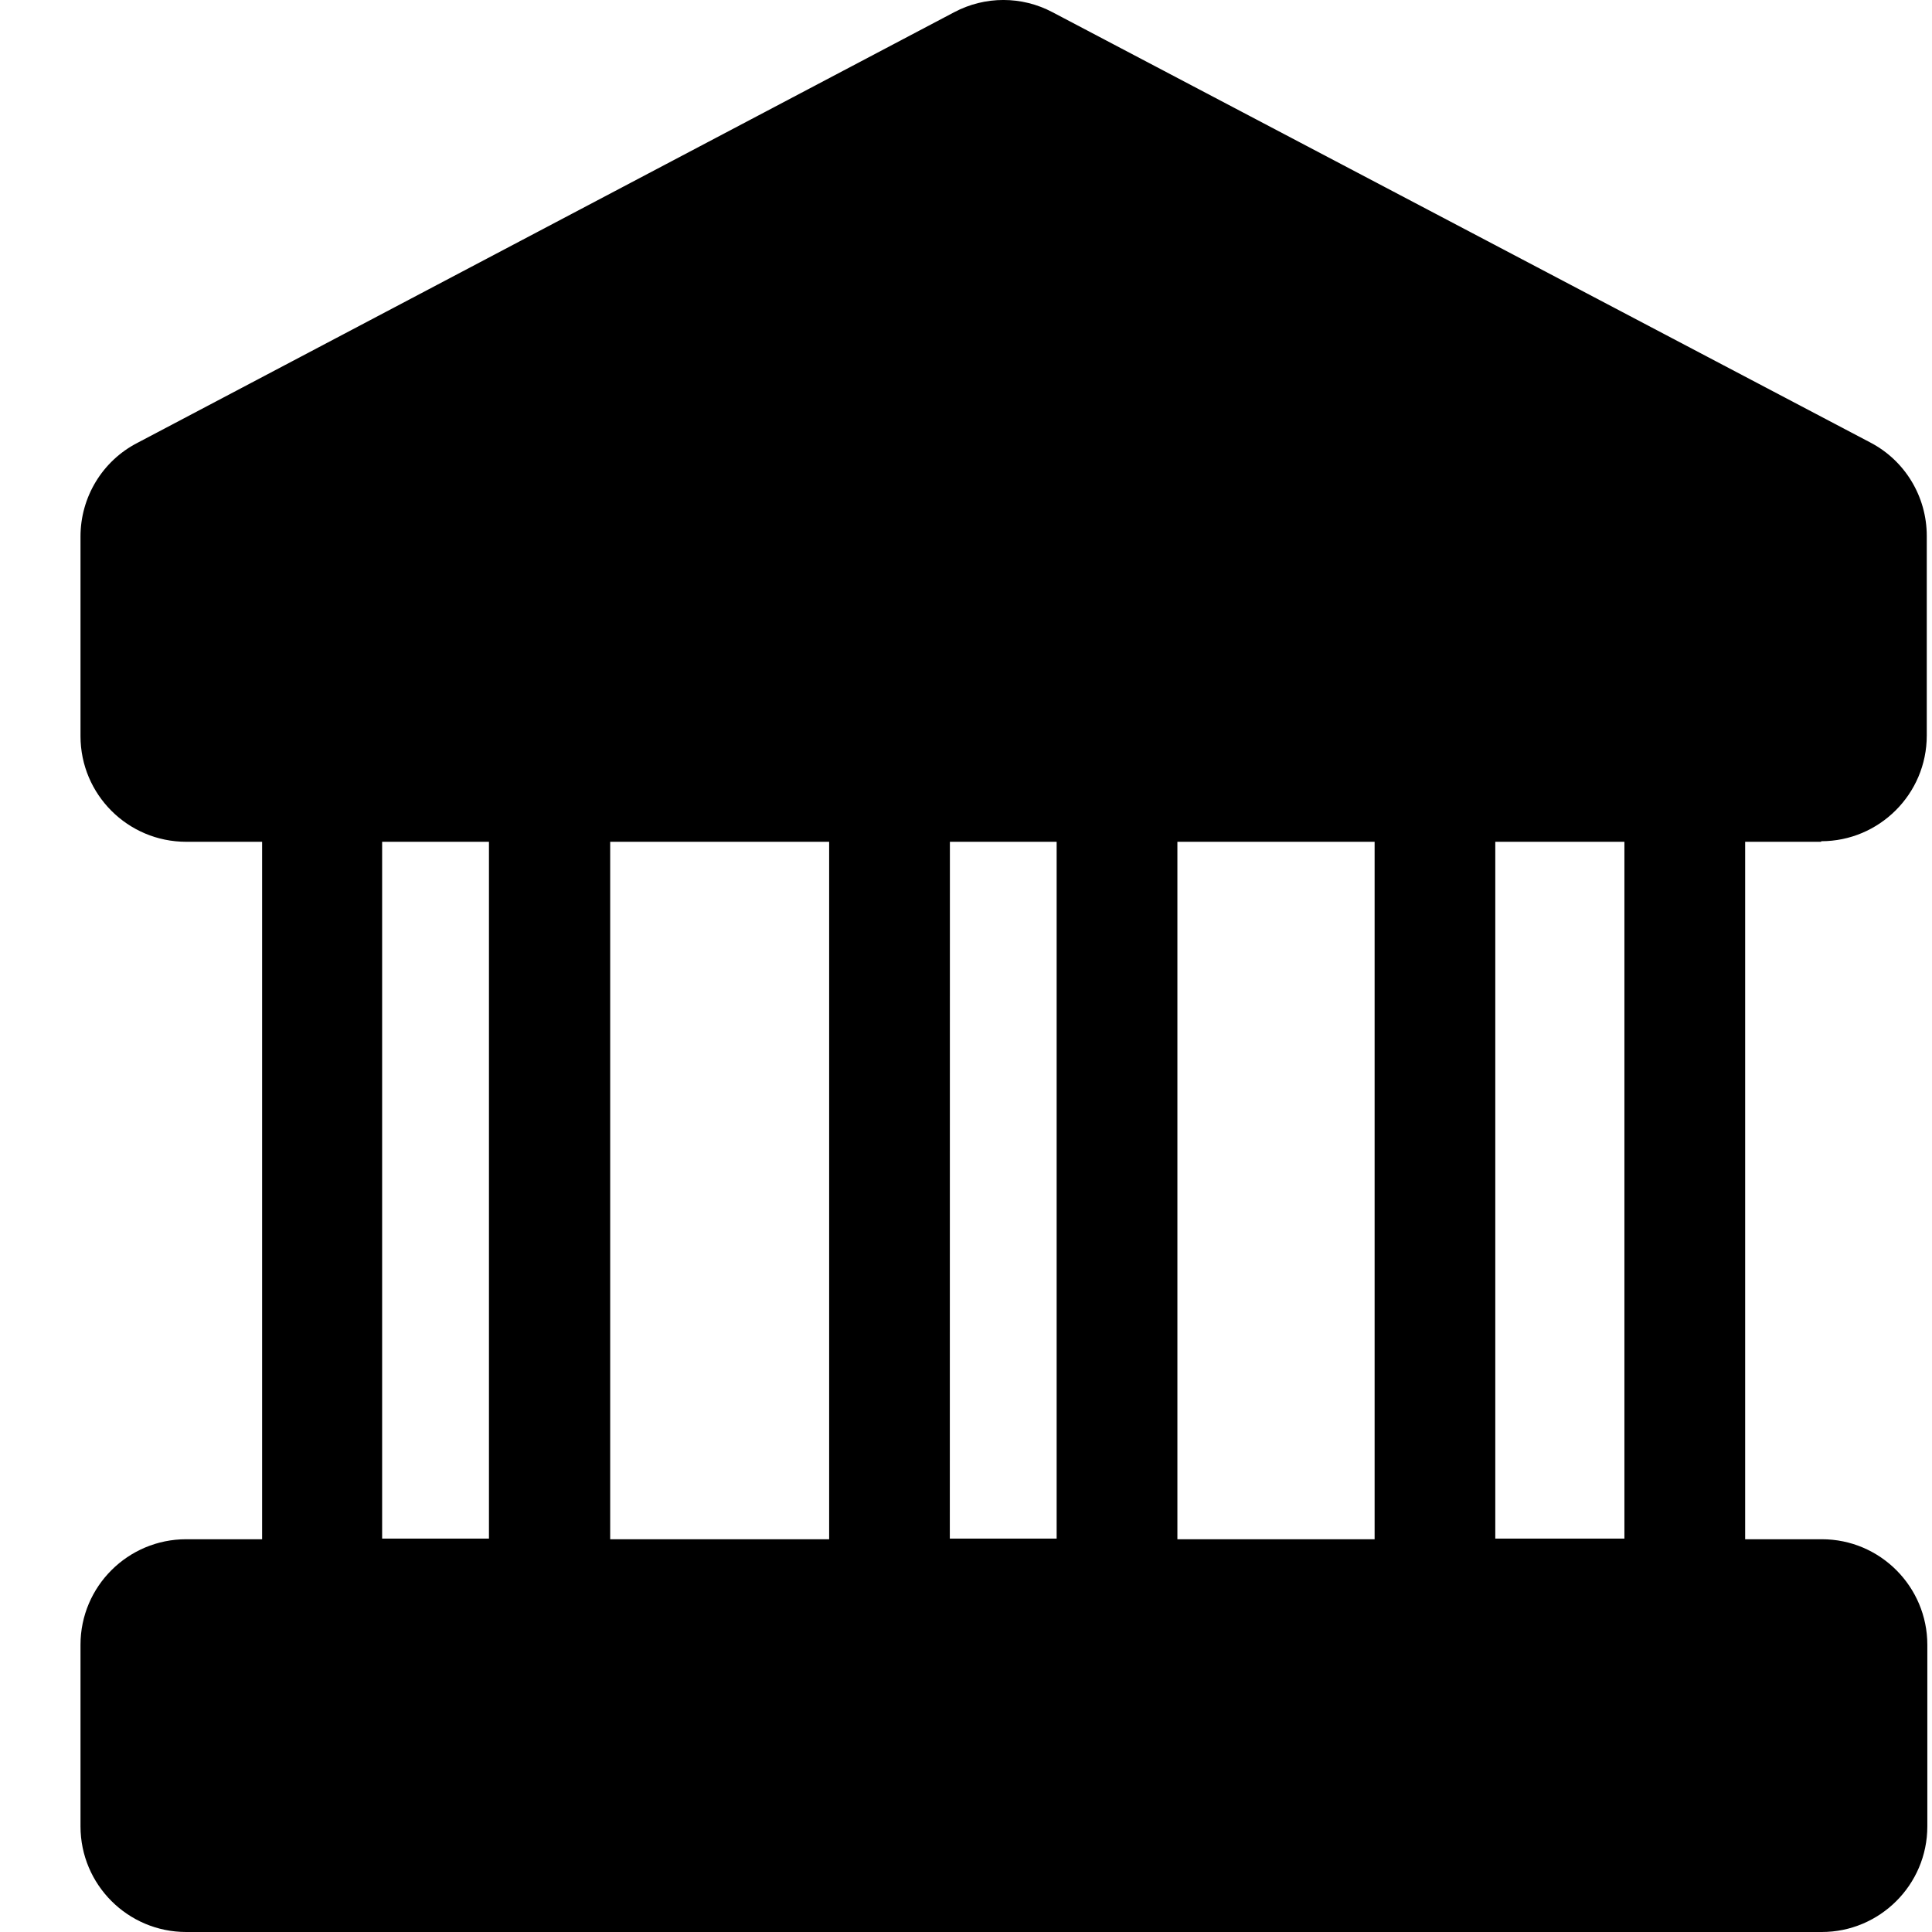
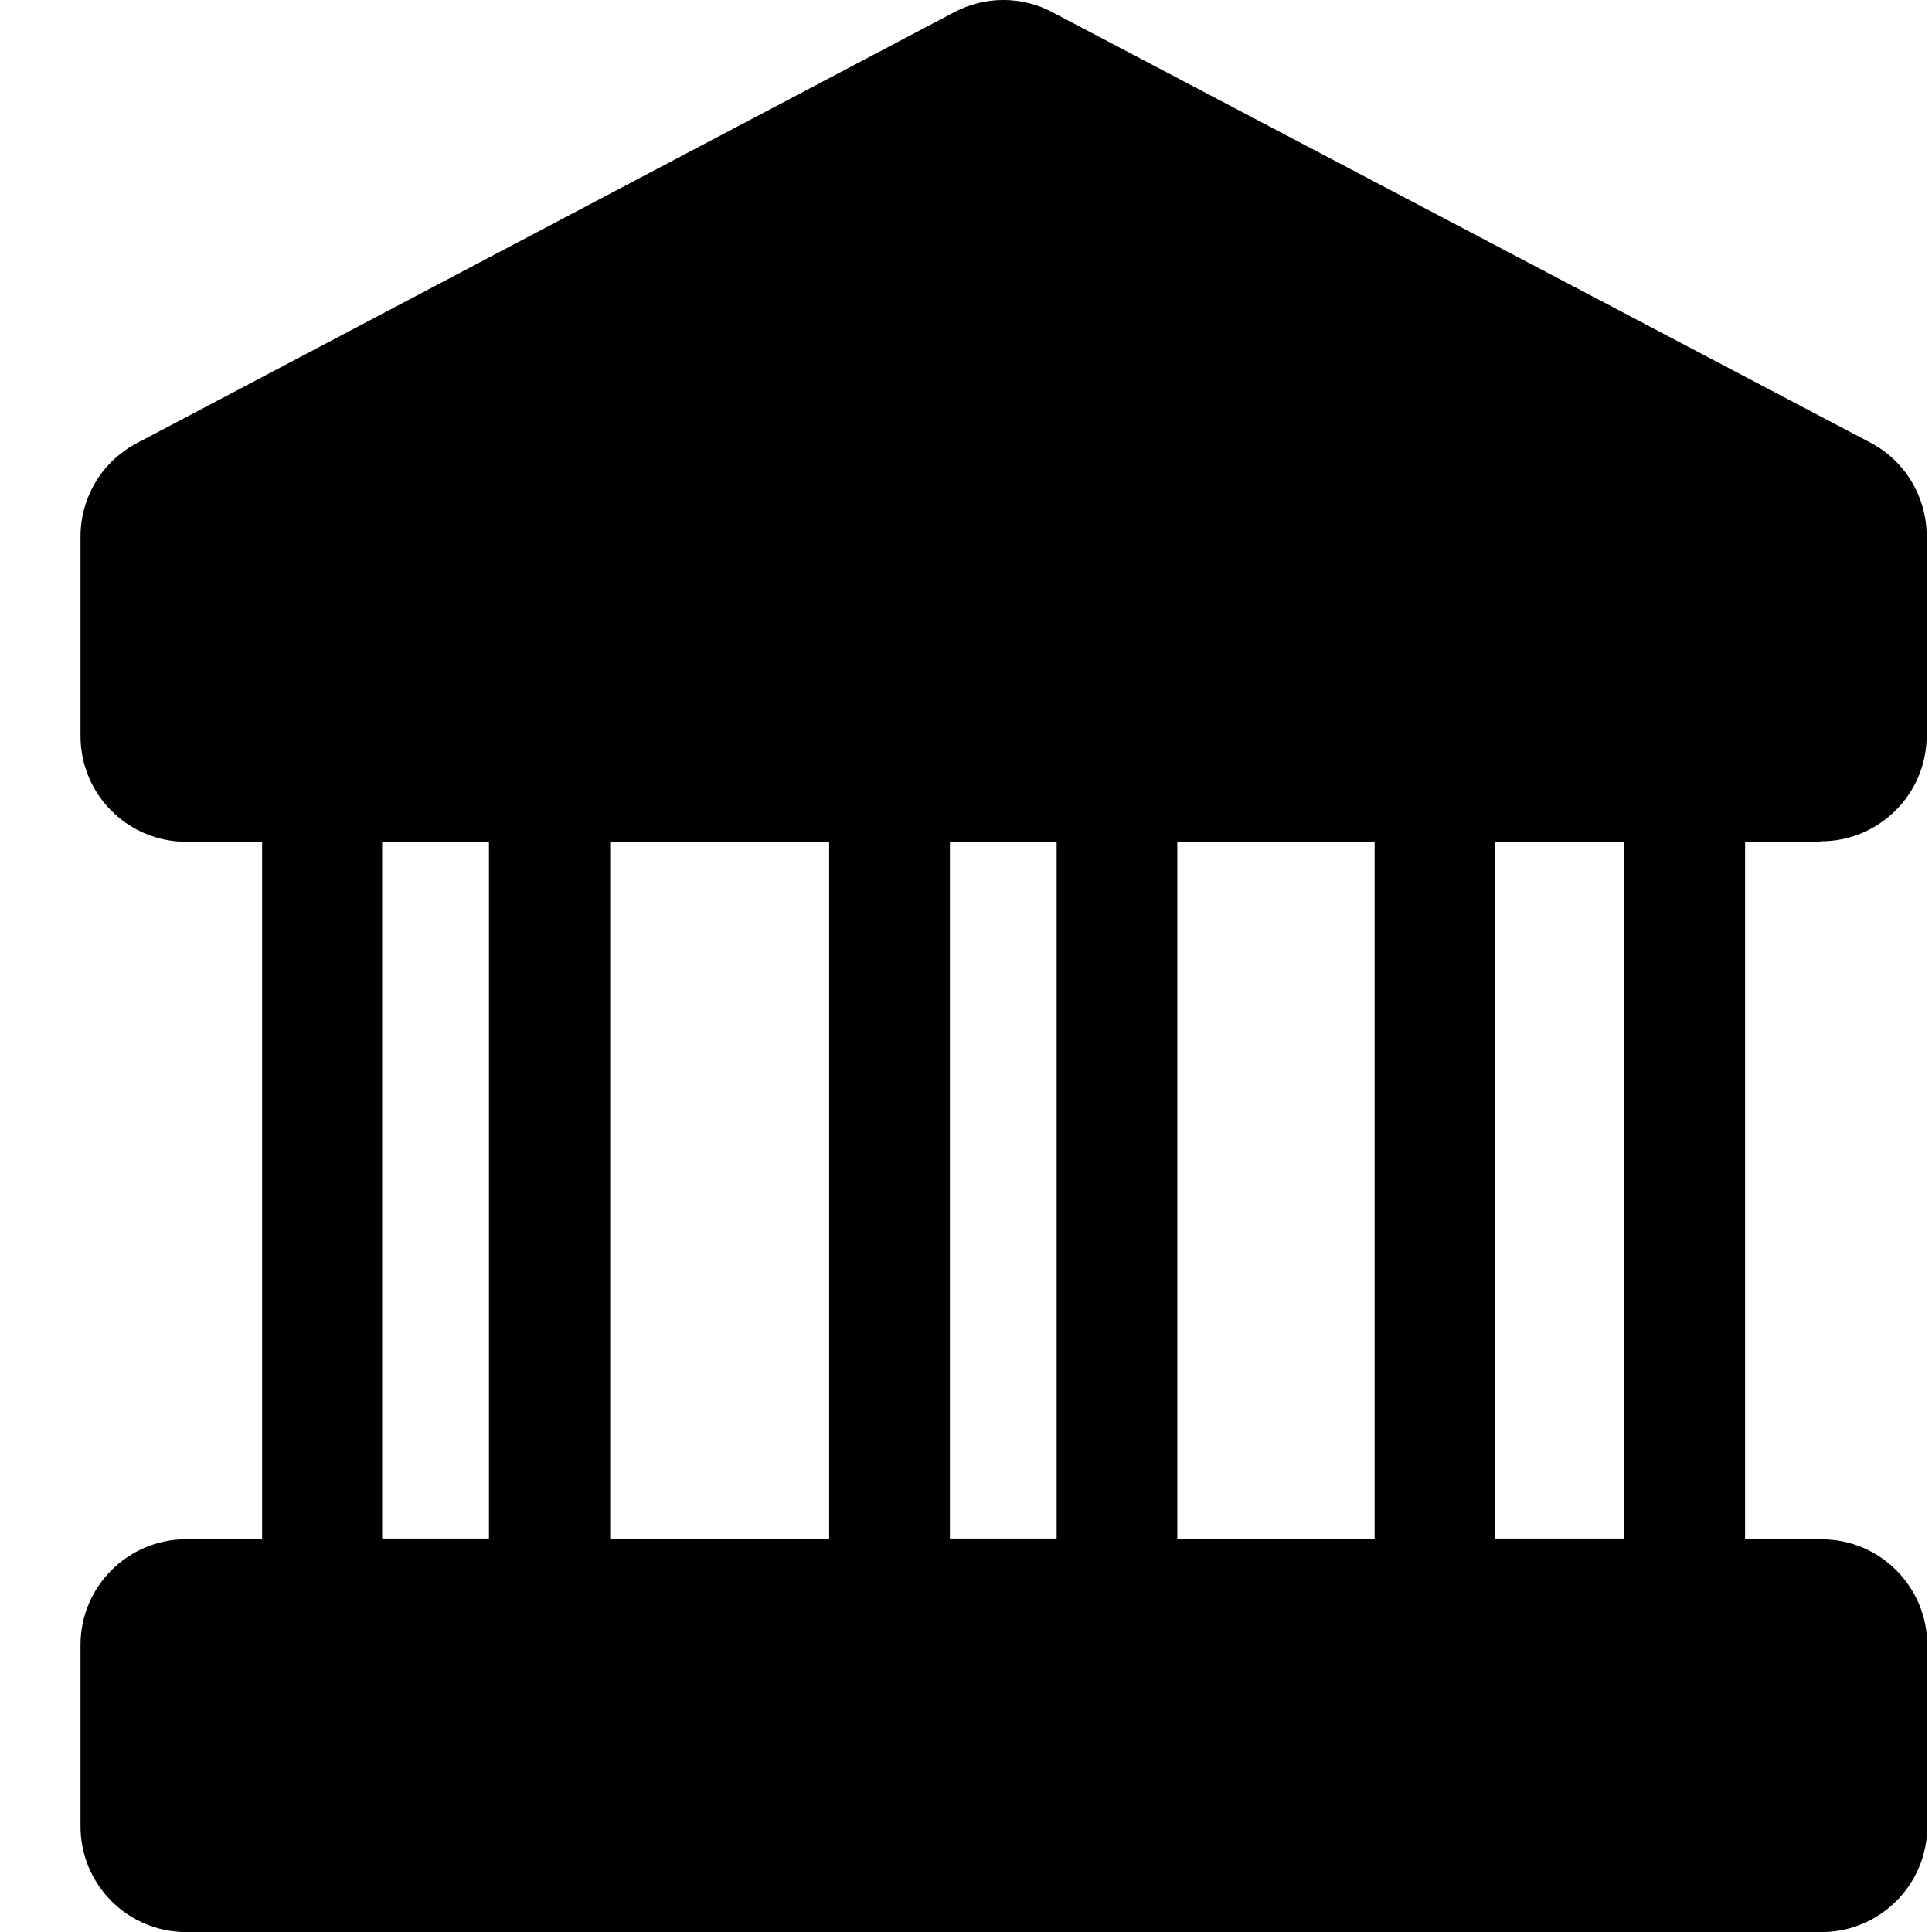
<svg xmlns="http://www.w3.org/2000/svg" width="24" height="24" fill="none" viewBox="0 0 24 24">
-   <path fill="currentColor" fill-rule="evenodd" d="M17.076 10.457h-2.45v8.664h2.45zm-9.496 0h2.72v8.664H7.58zm-4.324 0h-.944A1.313 1.313 0 0 1 1 9.145v-2.48c0-.488.27-.937.704-1.162L11.853.152c.383-.203.84-.203 1.222 0L23.23 5.495c.435.225.705.675.705 1.162v2.48c0 .728-.592 1.313-1.312 1.313v.007h-.944v8.664h.952c.727 0 1.311.592 1.311 1.311v2.256c0 .727-.592 1.312-1.311 1.312H2.312A1.313 1.313 0 0 1 1 22.688v-2.256c0-.727.592-1.311 1.312-1.311h.944zm16.923 8.656h-1.604v-8.656h1.604zm-8.38 0h1.327v-8.656H11.8zm-5.725 0H4.747v-8.656h1.327z" clip-rule="evenodd" />
+   <path fill="currentColor" d="M11.853.152a1.3 1.3 0 0 1 1.221 0L23.23 5.496c.434.225.703.674.704 1.161V9.14c0 .726-.593 1.311-1.312 1.311v.007h-.944v8.664h.952c.727 0 1.311.592 1.311 1.312v2.256c0 .726-.592 1.31-1.311 1.311H2.312A1.313 1.313 0 0 1 1 22.689v-2.256c0-.727.592-1.312 1.312-1.312h.944v-8.664h-.944A1.313 1.313 0 0 1 1 9.146V6.665c0-.487.27-.937.704-1.162zM7.58 19.122h2.72v-8.665H7.58zm7.045 0h2.451v-8.665h-2.451zm-9.878-.009h1.327v-8.656H4.747zm7.053 0h1.326v-8.656H11.8zm6.775 0h1.604v-8.656h-1.604z" />
</svg>
